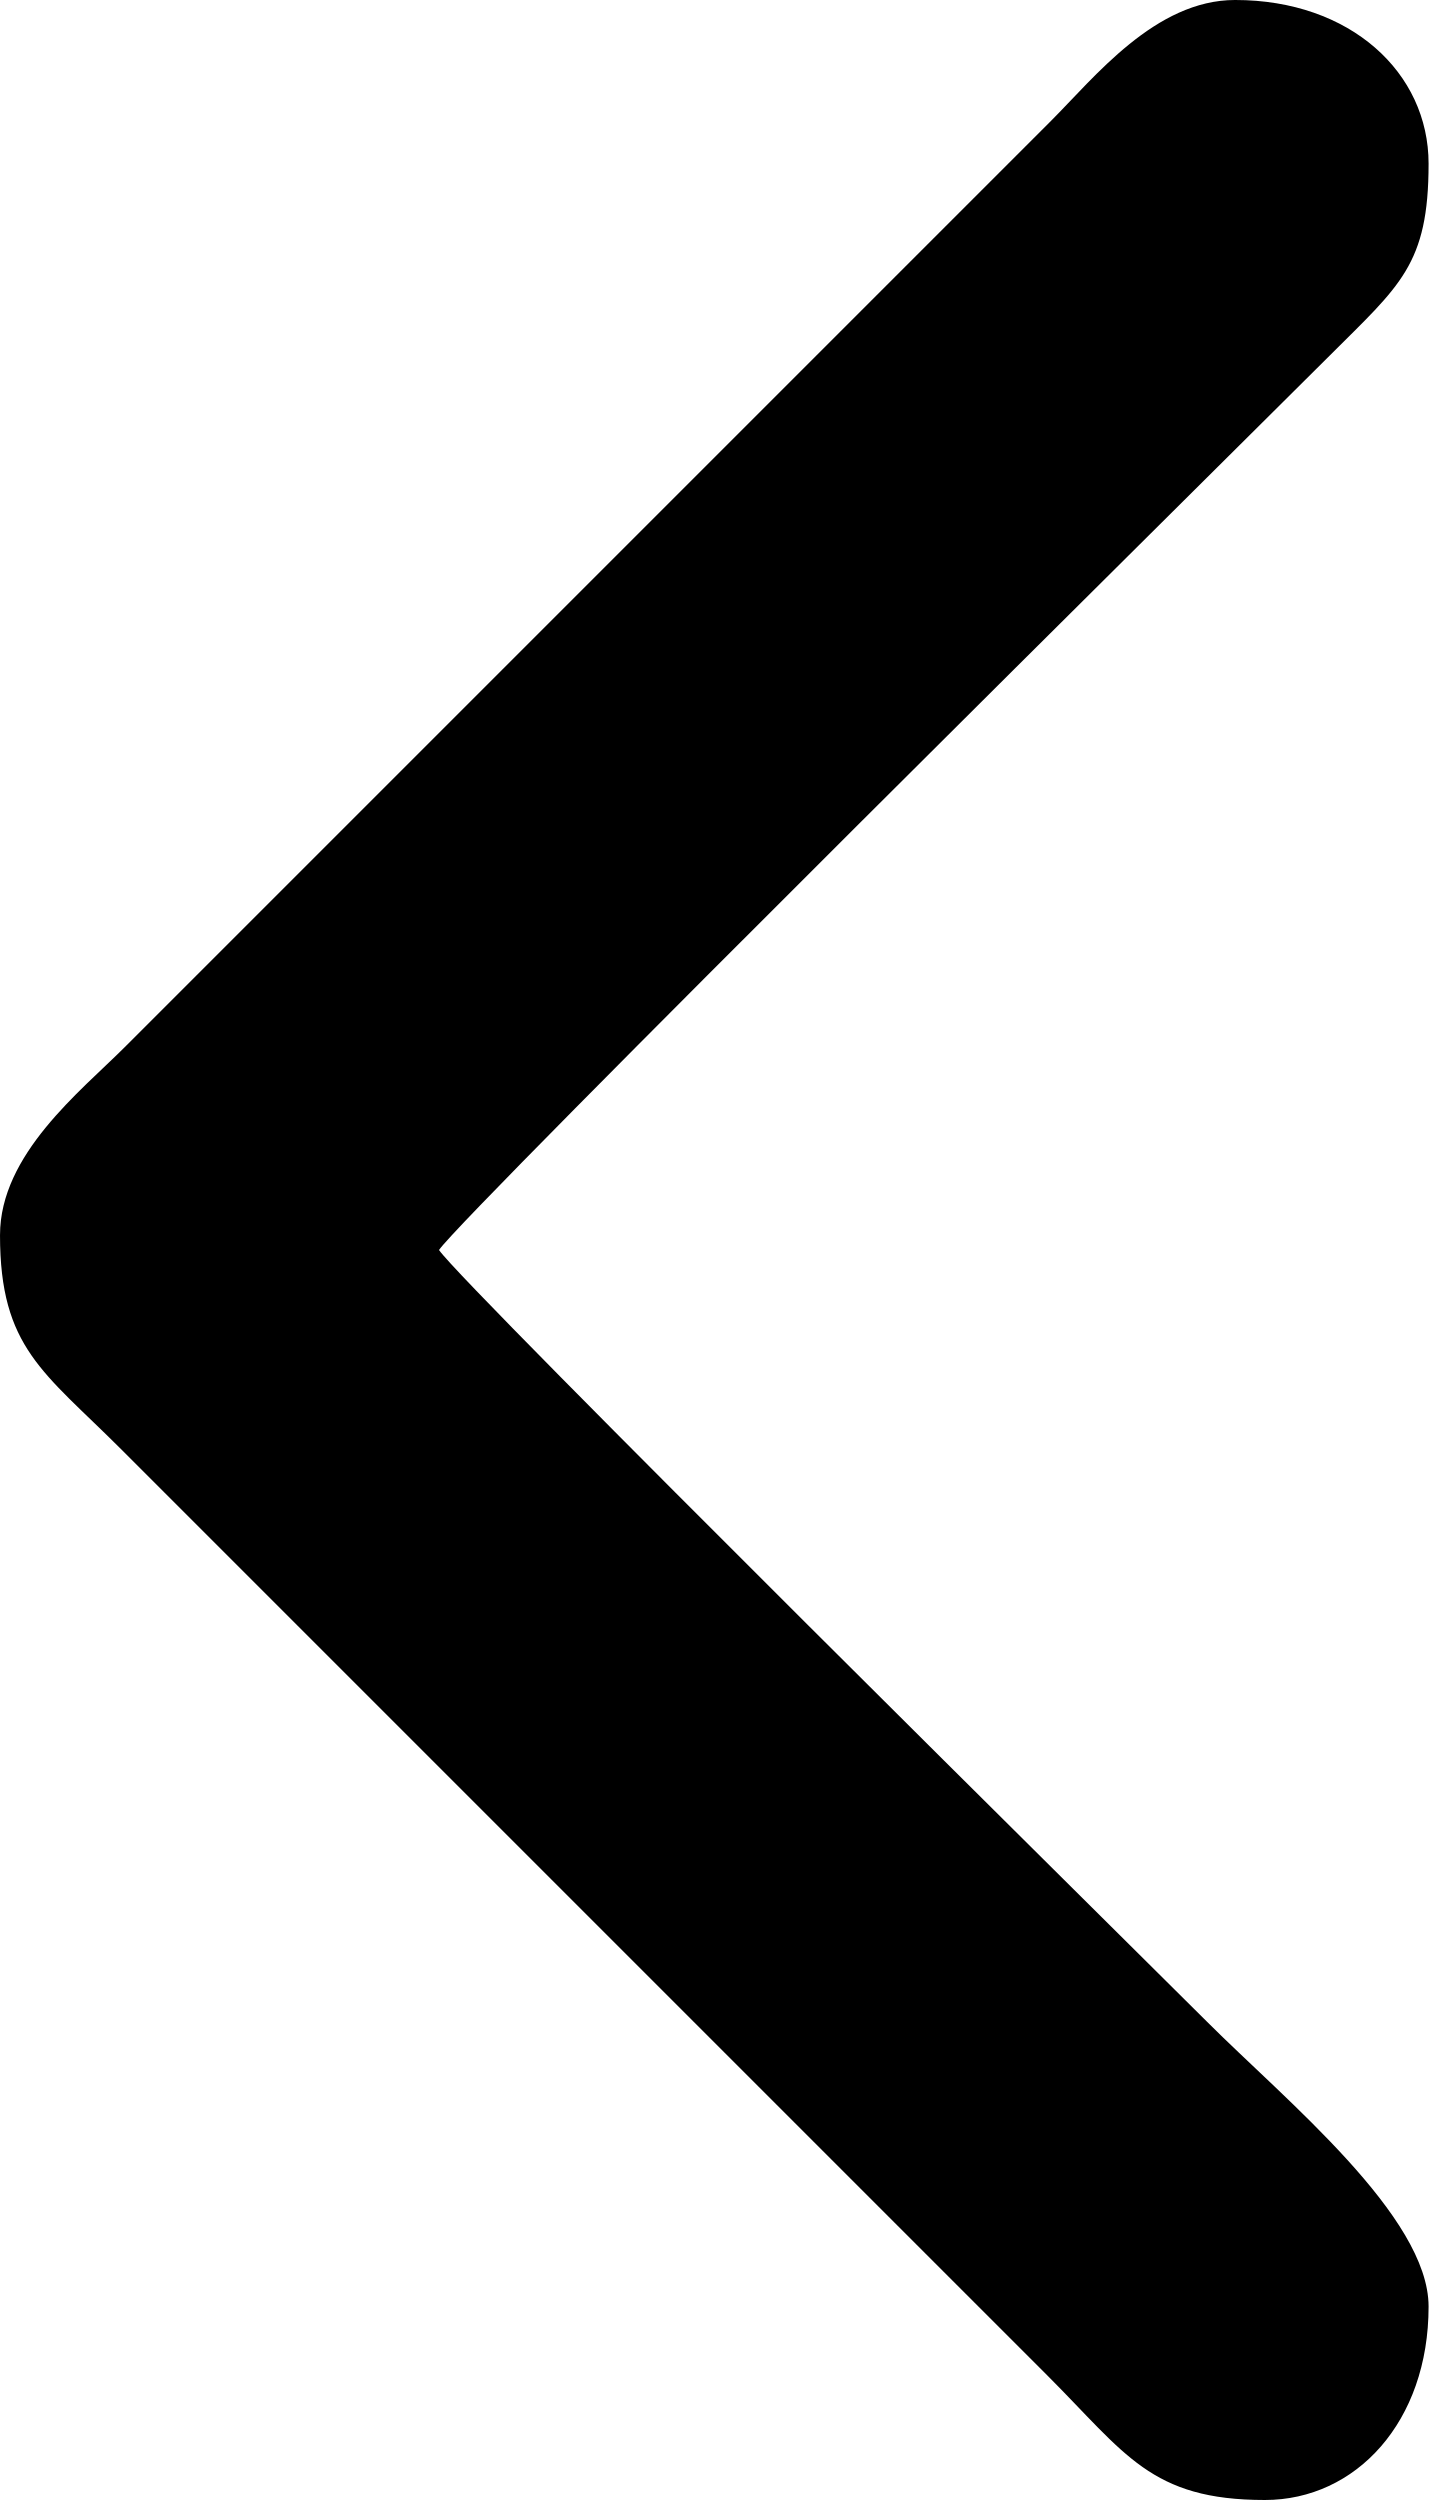
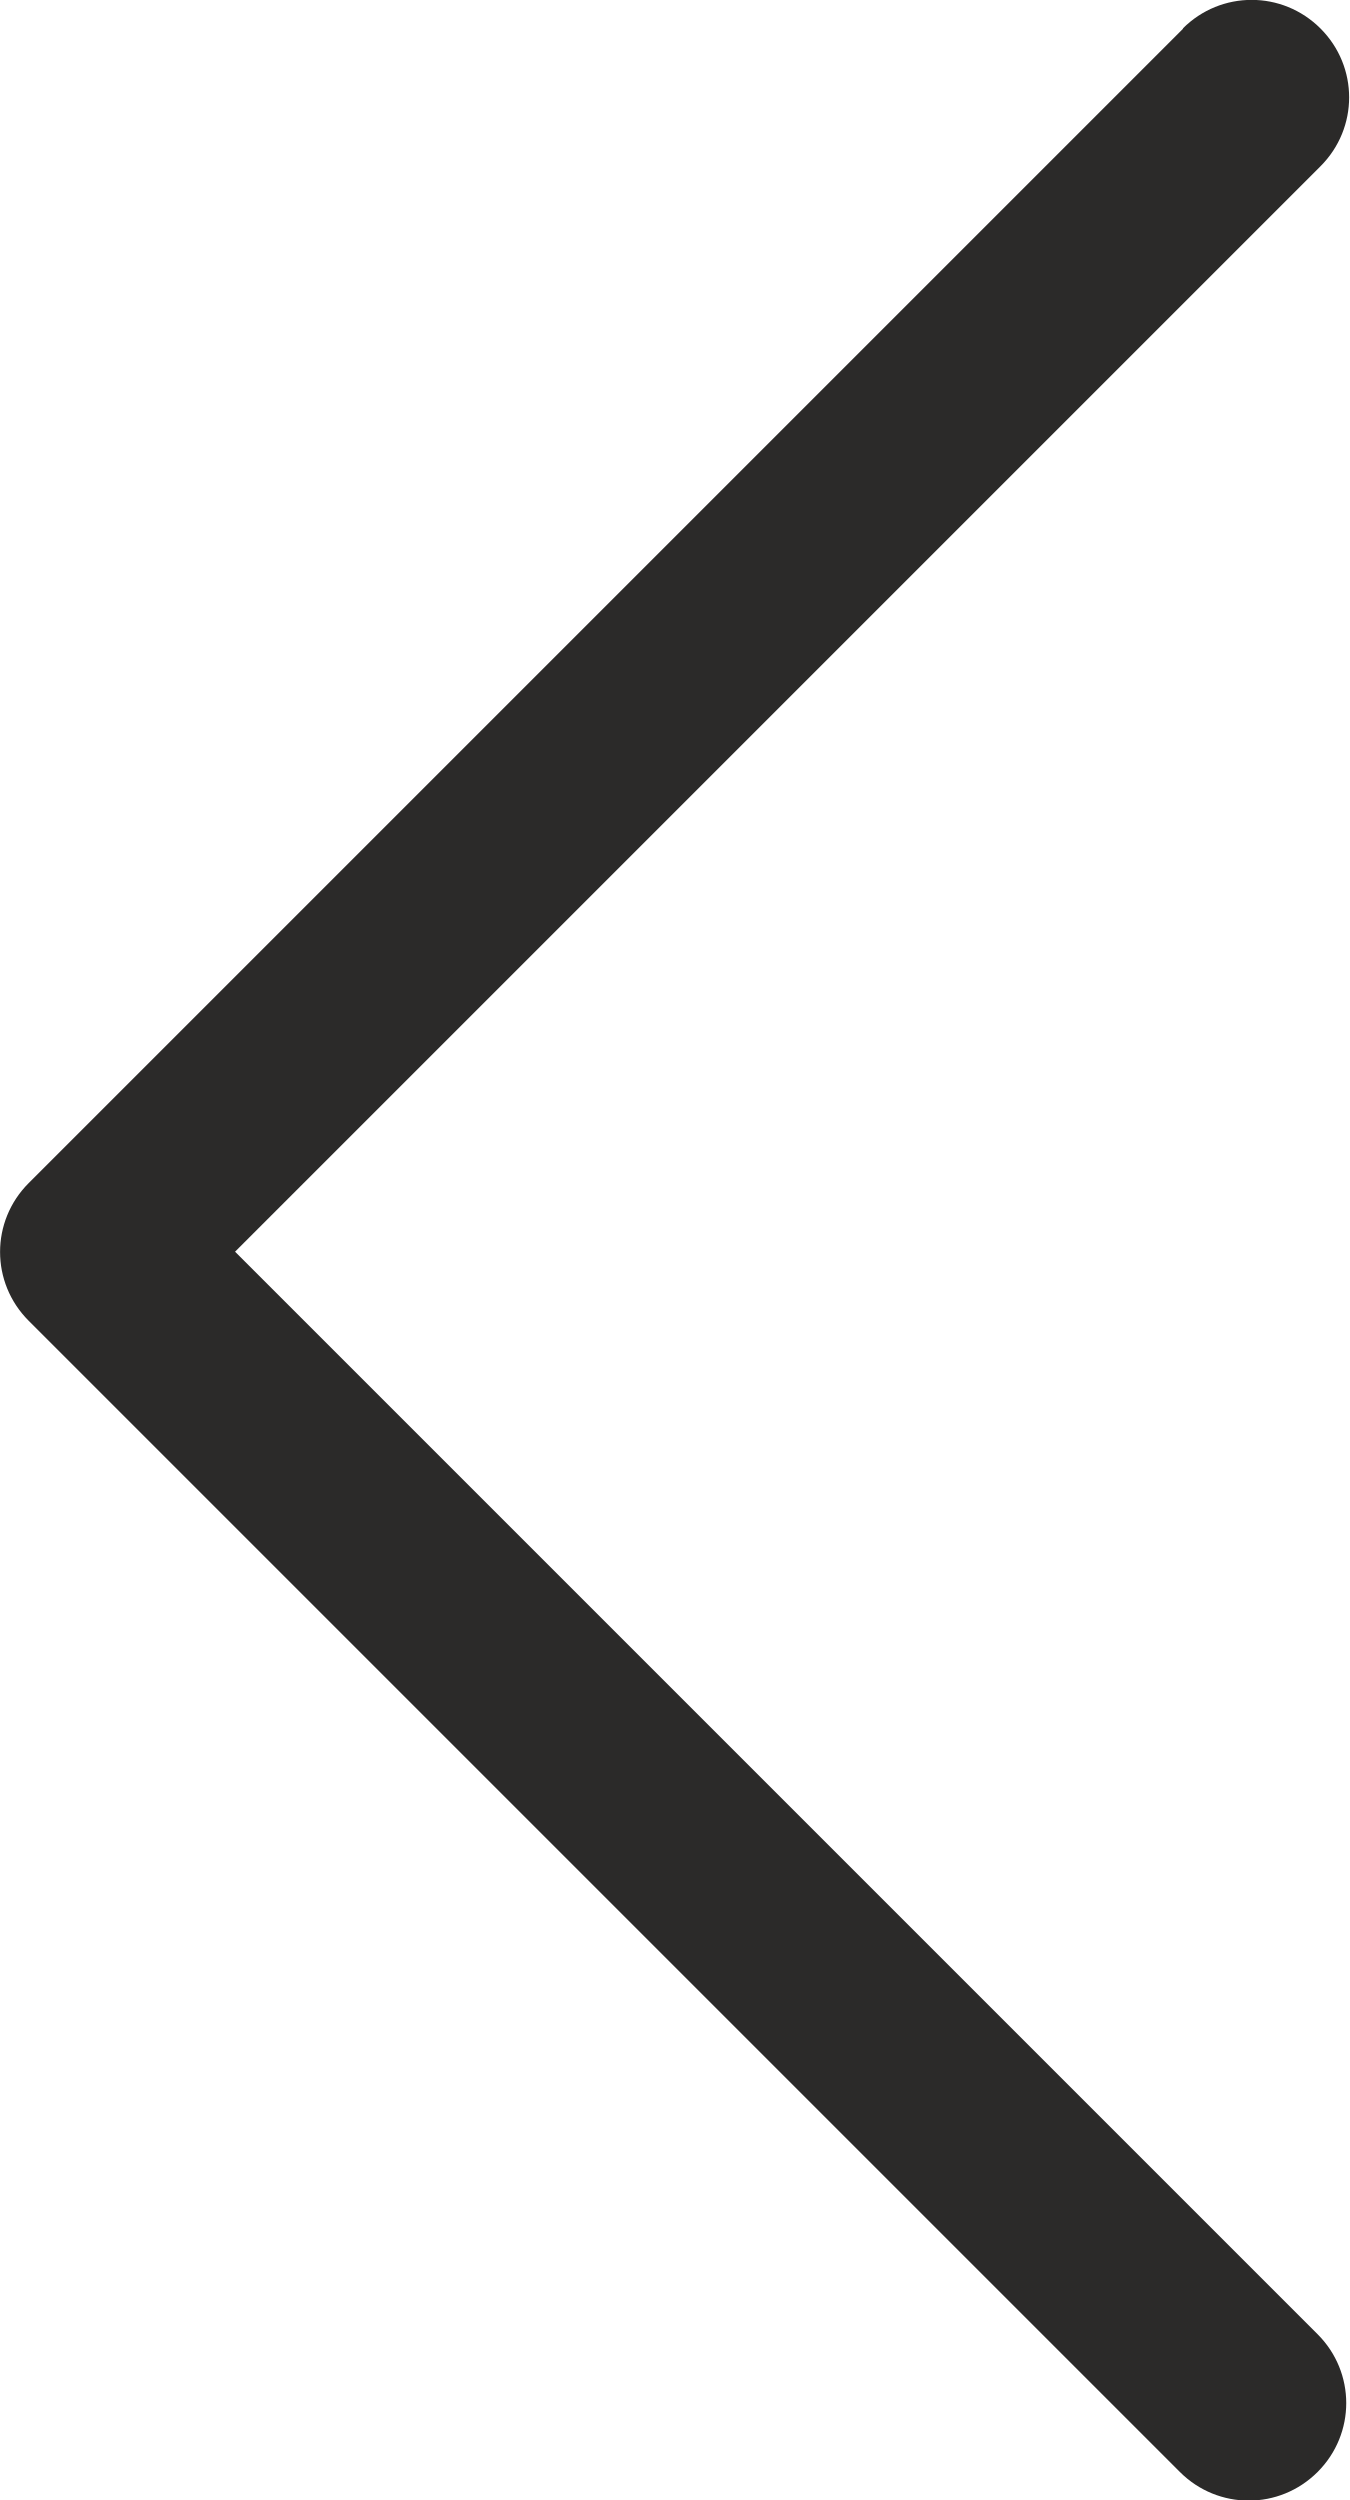
- <svg xmlns="http://www.w3.org/2000/svg" xml:space="preserve" width="50.794mm" height="88.889mm" version="1.1" style="shape-rendering:geometricPrecision; text-rendering:geometricPrecision; image-rendering:optimizeQuality; fill-rule:evenodd; clip-rule:evenodd" viewBox="0 0 1835.4 3211.96">
+ <svg xmlns="http://www.w3.org/2000/svg" xml:space="preserve" width="1.734mm" height="3.213mm" version="1.1" style="shape-rendering:geometricPrecision; text-rendering:geometricPrecision; image-rendering:optimizeQuality; fill-rule:evenodd; clip-rule:evenodd" viewBox="0 0 27.91 51.73">
  <defs>
    <style type="text/css">
   
-     .fil0 {fill:black}
+     .fil0 {fill:#2B2A29}
   
  </style>
  </defs>
  <g id="Layer_x0020_1">
-     <path class="fil0" d="M-0 1586.86c0,144.89 56.17,175.66 155.34,274.83l994.18 994.18c67.66,67.66 128.31,128.31 195.97,195.97 100.56,100.56 132.84,160.12 279.61,160.12 117.01,0 210.31,-100.48 210.31,-248.54 0,-115.91 -183.86,-265.12 -284.39,-365.65 -81.13,-81.13 -957.28,-947.39 -987,-991.79 30.19,-45.08 1026.44,-1031.24 1144.73,-1149.52 89.79,-89.78 126.66,-116.17 126.66,-246.16 0,-117.01 -100.48,-210.31 -248.54,-210.31 -102.63,0 -180.75,99.49 -236.59,155.34l-1190.15 1190.15c-56.73,56.73 -160.12,137.55 -160.12,241.38z" />
+     <path class="fil0" d="M24.47 0.59c0.79,-0.79 2.06,-0.79 2.85,0 0.79,0.79 0.79,2.06 0,2.85l-22.46 22.46 22.4 22.4c0.79,0.79 0.79,2.06 0,2.85 -0.79,0.79 -2.06,0.79 -2.85,0l-23.82 -23.82c-0.79,-0.79 -0.79,-2.06 0,-2.85l23.89 -23.89z" />
  </g>
</svg>
